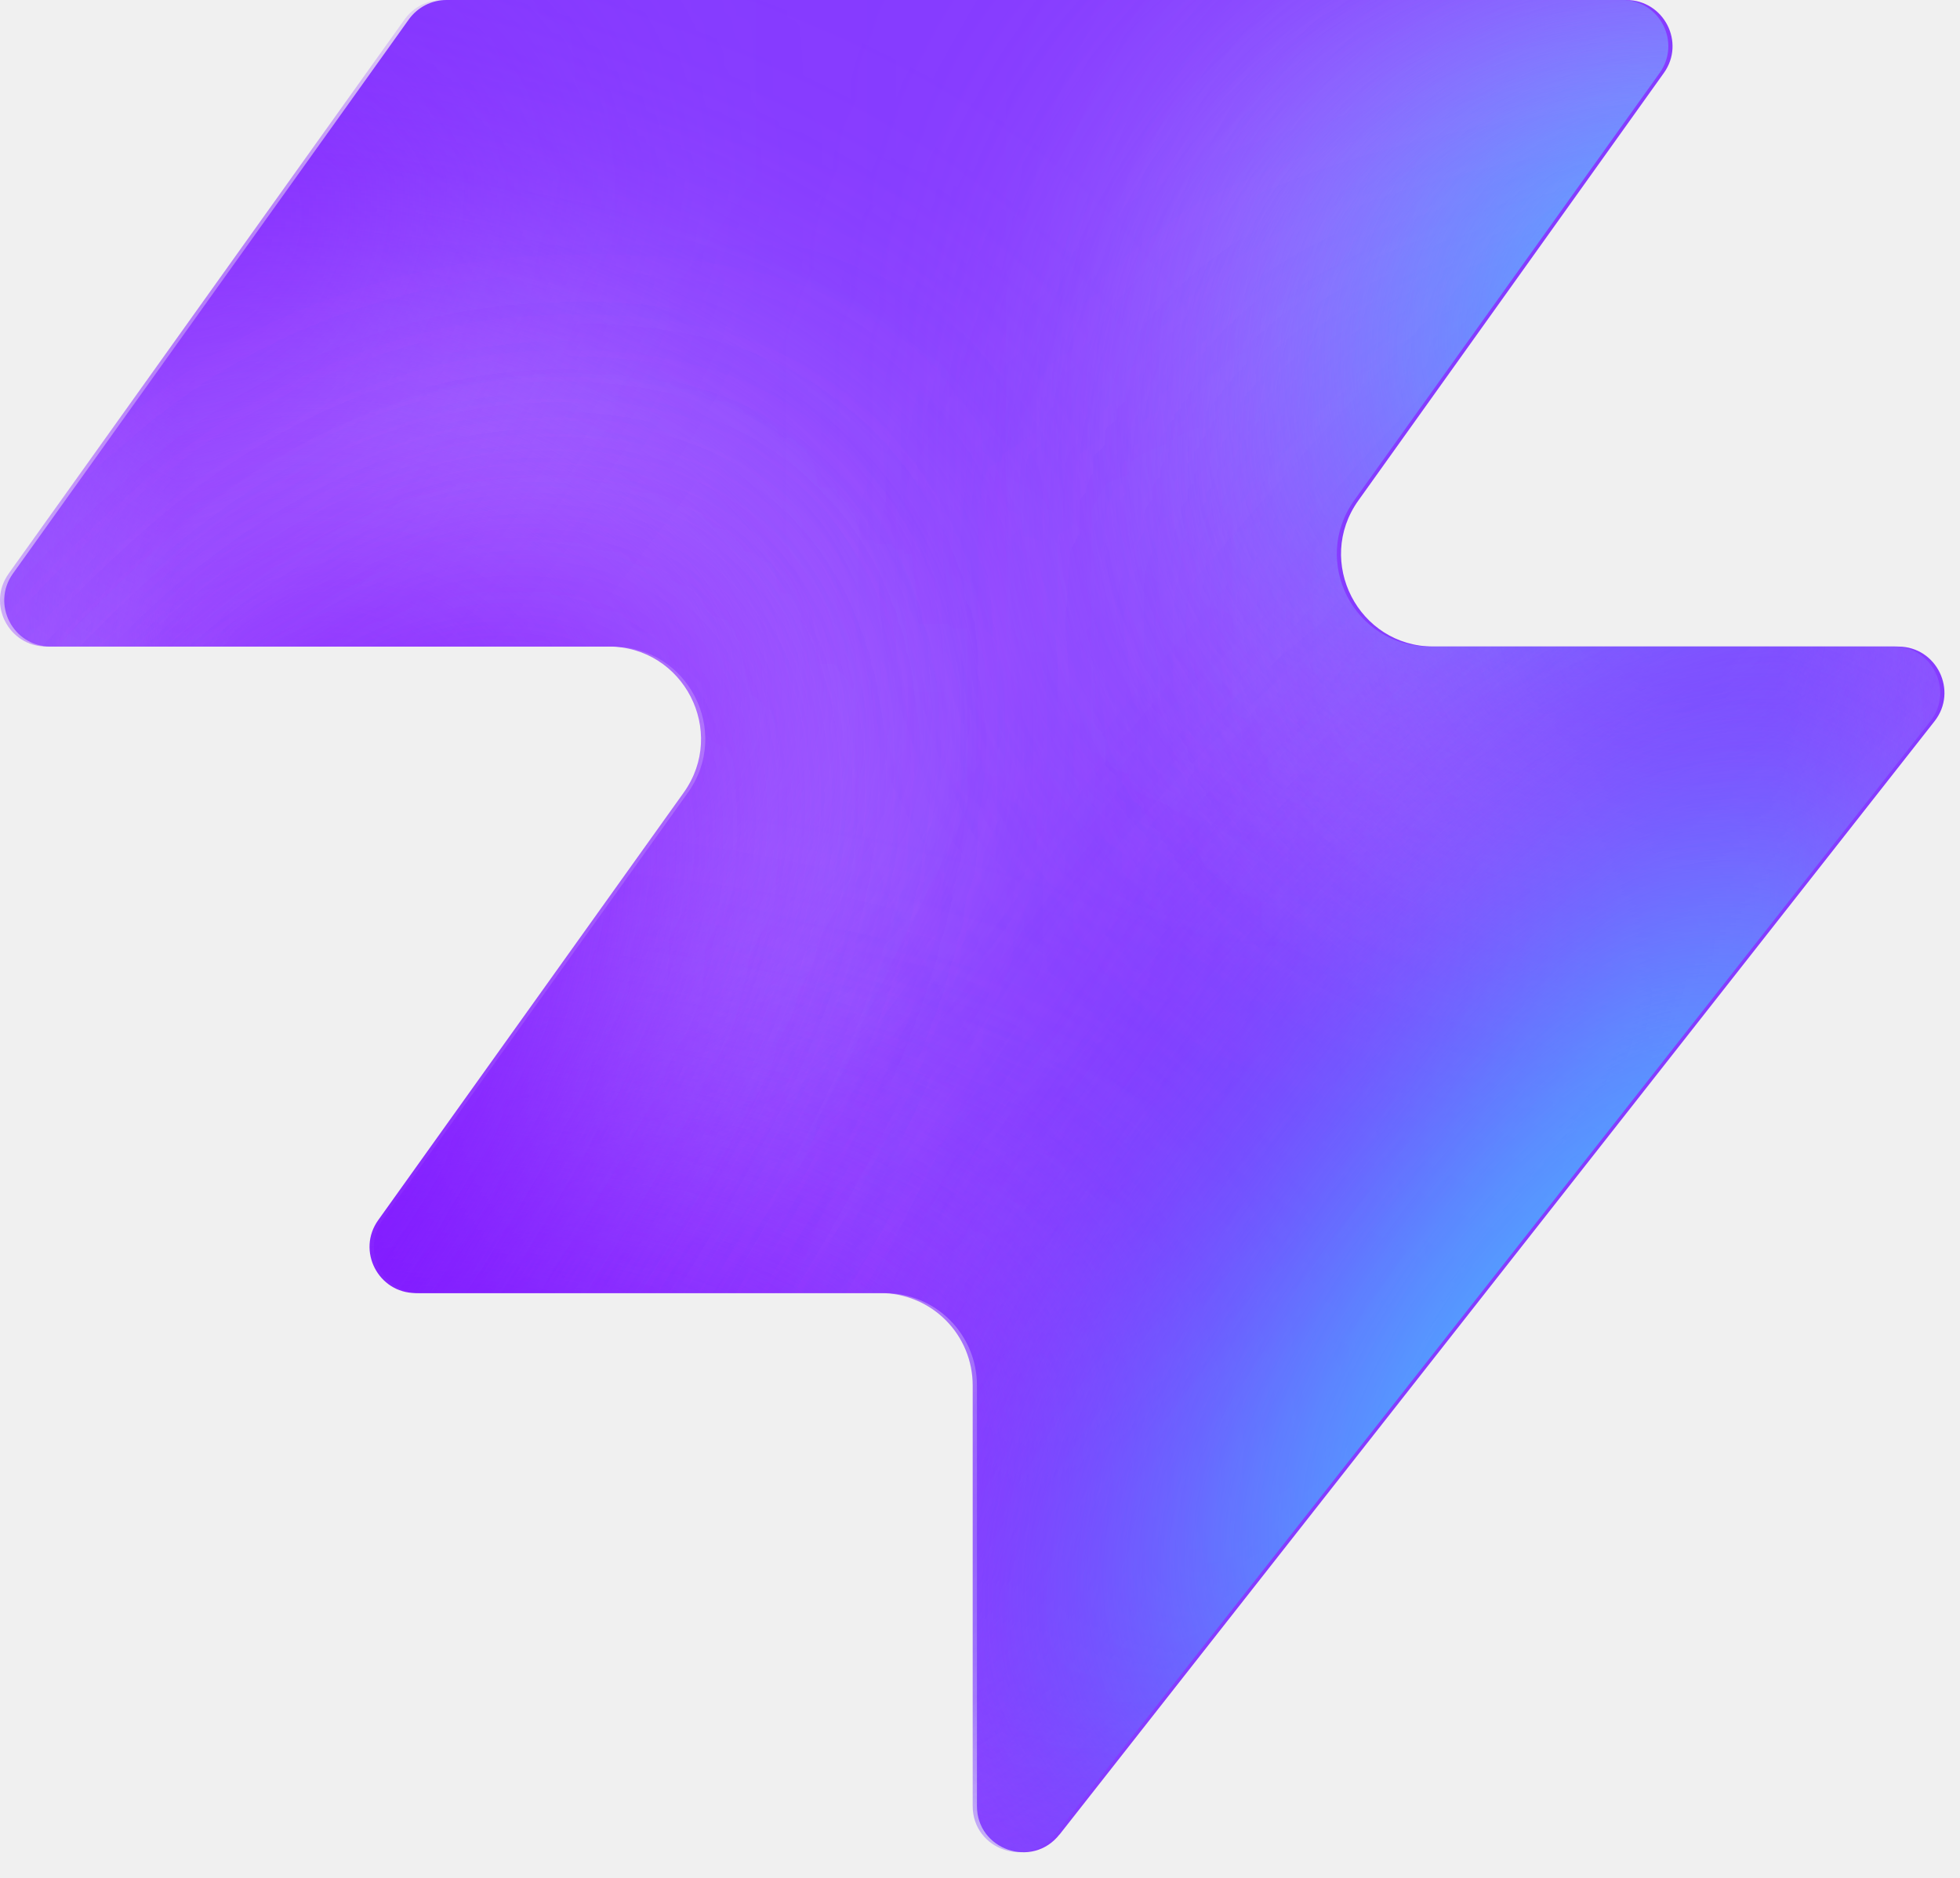
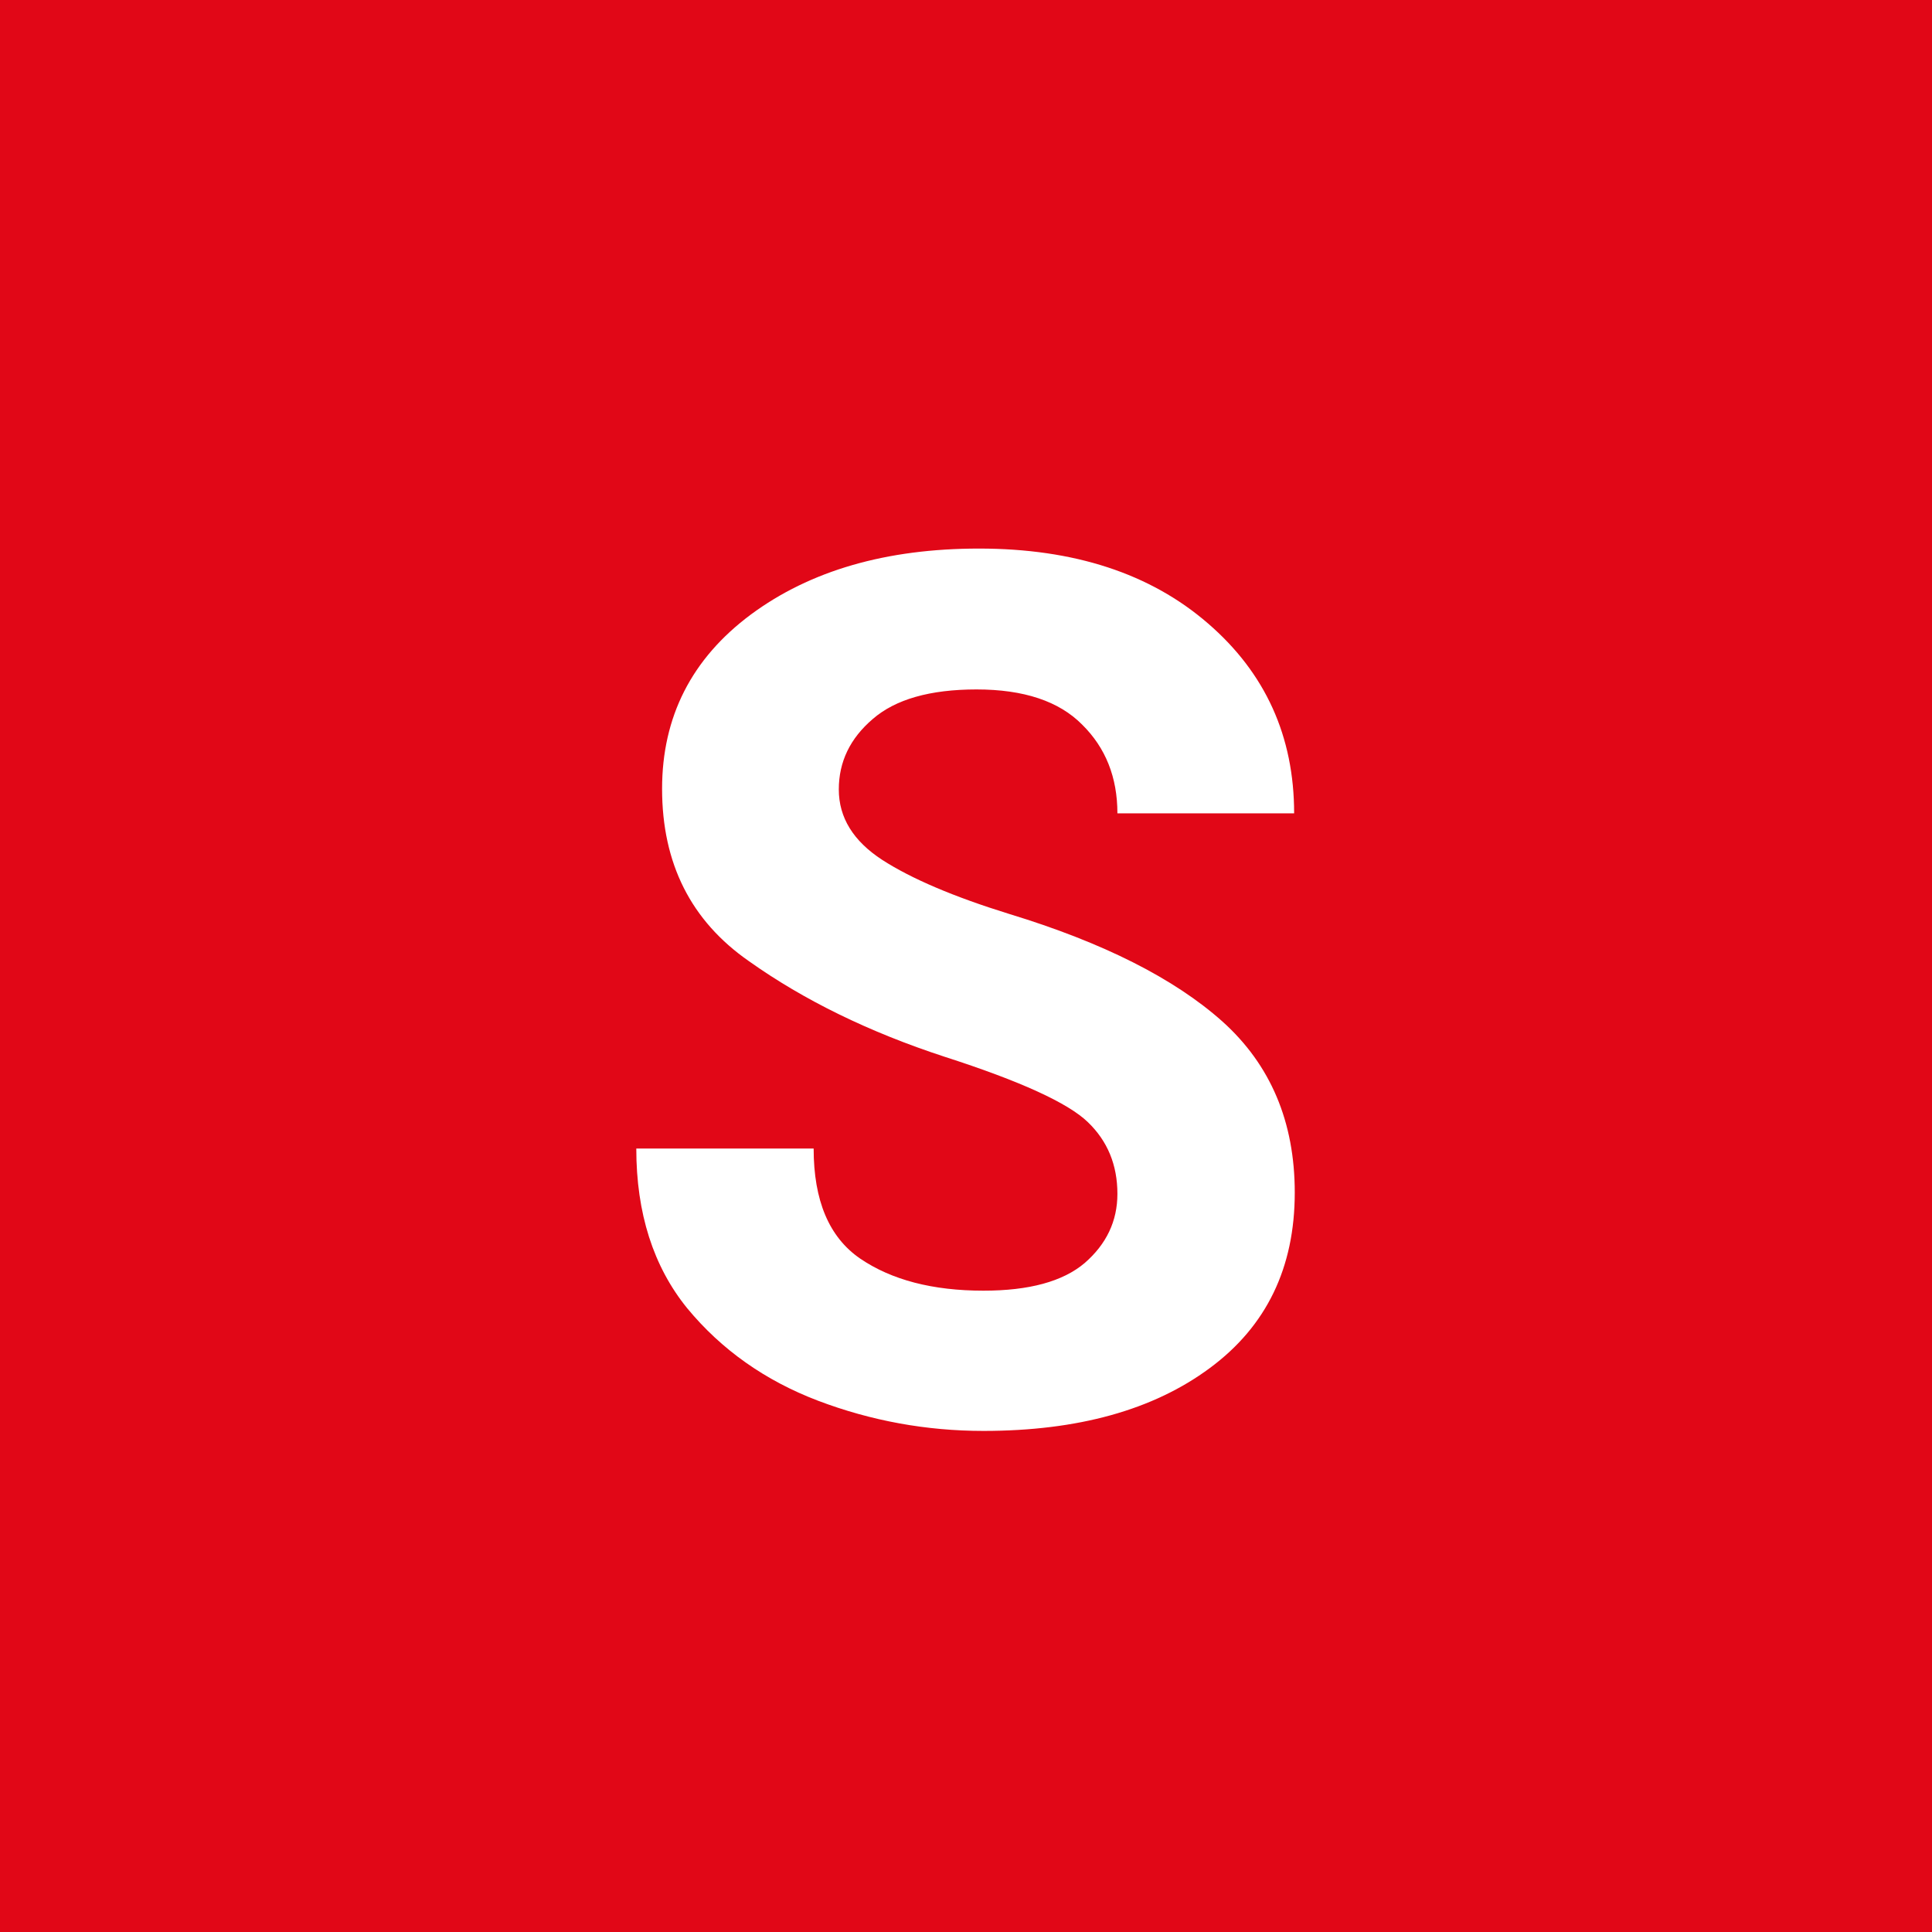
- <svg xmlns="http://www.w3.org/2000/svg" width="48" height="46" fill="none" viewBox="0 0 48 46">
-   <path fill="#863bff" d="M25.946 44.938c-.664.845-2.021.375-2.021-.698V33.937a2.26 2.26 0 0 0-2.262-2.262H10.287c-.92 0-1.456-1.04-.92-1.788l7.48-10.471c1.07-1.497 0-3.578-1.842-3.578H1.237c-.92 0-1.456-1.04-.92-1.788L10.013.474c.214-.297.556-.474.92-.474h28.894c.92 0 1.456 1.04.92 1.788l-7.48 10.471c-1.07 1.498 0 3.579 1.842 3.579h11.377c.943 0 1.473 1.088.89 1.83L25.947 44.94z" style="fill:#863bff;fill:color(display-p3 .525 .23 1);fill-opacity:1" />
-   <mask id="a" width="48" height="46" x="0" y="0" maskUnits="userSpaceOnUse" style="mask-type:alpha">
-     <path fill="#000" d="M25.842 44.938c-.664.844-2.021.375-2.021-.698V33.937a2.26 2.26 0 0 0-2.262-2.262H10.183c-.92 0-1.456-1.04-.92-1.788l7.48-10.471c1.07-1.498 0-3.579-1.842-3.579H1.133c-.92 0-1.456-1.04-.92-1.787L9.91.473c.214-.297.556-.474.92-.474h28.894c.92 0 1.456 1.04.92 1.788l-7.48 10.471c-1.07 1.498 0 3.578 1.842 3.578h11.377c.943 0 1.473 1.088.89 1.832L25.843 44.94z" style="fill:#000;fill-opacity:1" />
-   </mask>
-   <g mask="url(#a)">
-     <g filter="url(#b)">
-       <ellipse cx="5.508" cy="14.704" fill="#ede6ff" rx="5.508" ry="14.704" style="fill:#ede6ff;fill:color(display-p3 .927 .903 1);fill-opacity:1" transform="matrix(.00324 1 1 -.00324 -4.47 31.516)" />
-     </g>
-     <g filter="url(#c)">
-       <ellipse cx="10.399" cy="29.851" fill="#ede6ff" rx="10.399" ry="29.851" style="fill:#ede6ff;fill:color(display-p3 .927 .903 1);fill-opacity:1" transform="matrix(.00324 1 1 -.00324 -39.328 7.883)" />
-     </g>
-     <g filter="url(#d)">
-       <ellipse cx="5.508" cy="30.487" fill="#7e14ff" rx="5.508" ry="30.487" style="fill:#7e14ff;fill:color(display-p3 .492 .077 1);fill-opacity:1" transform="rotate(89.814 -25.913 -14.639)scale(1 -1)" />
-     </g>
-     <g filter="url(#e)">
-       <ellipse cx="5.508" cy="30.599" fill="#7e14ff" rx="5.508" ry="30.599" style="fill:#7e14ff;fill:color(display-p3 .492 .077 1);fill-opacity:1" transform="rotate(89.814 -32.644 -3.334)scale(1 -1)" />
-     </g>
-     <g filter="url(#f)">
-       <ellipse cx="5.508" cy="30.599" fill="#7e14ff" rx="5.508" ry="30.599" style="fill:#7e14ff;fill:color(display-p3 .492 .077 1);fill-opacity:1" transform="matrix(.00324 1 1 -.00324 -34.34 30.47)" />
-     </g>
-     <g filter="url(#g)">
-       <ellipse cx="14.072" cy="22.078" fill="#ede6ff" rx="14.072" ry="22.078" style="fill:#ede6ff;fill:color(display-p3 .927 .903 1);fill-opacity:1" transform="rotate(93.35 24.506 48.493)scale(-1 1)" />
-     </g>
-     <g filter="url(#h)">
-       <ellipse cx="3.47" cy="21.501" fill="#7e14ff" rx="3.47" ry="21.501" style="fill:#7e14ff;fill:color(display-p3 .492 .077 1);fill-opacity:1" transform="rotate(89.009 28.708 47.59)scale(-1 1)" />
-     </g>
-     <g filter="url(#i)">
-       <ellipse cx="3.47" cy="21.501" fill="#7e14ff" rx="3.47" ry="21.501" style="fill:#7e14ff;fill:color(display-p3 .492 .077 1);fill-opacity:1" transform="rotate(89.009 28.708 47.59)scale(-1 1)" />
-     </g>
-     <g filter="url(#j)">
-       <ellipse cx=".387" cy="8.972" fill="#7e14ff" rx="4.407" ry="29.108" style="fill:#7e14ff;fill:color(display-p3 .492 .077 1);fill-opacity:1" transform="rotate(39.51 .387 8.972)" />
-     </g>
-     <g filter="url(#k)">
-       <ellipse cx="47.523" cy="-6.092" fill="#7e14ff" rx="4.407" ry="29.108" style="fill:#7e14ff;fill:color(display-p3 .492 .077 1);fill-opacity:1" transform="rotate(37.892 47.523 -6.092)" />
-     </g>
-     <g filter="url(#l)">
-       <ellipse cx="41.412" cy="6.333" fill="#47bfff" rx="5.971" ry="9.665" style="fill:#47bfff;fill:color(display-p3 .28 .748 1);fill-opacity:1" transform="rotate(37.892 41.412 6.333)" />
-     </g>
-     <g filter="url(#m)">
-       <ellipse cx="-1.879" cy="38.332" fill="#7e14ff" rx="4.407" ry="29.108" style="fill:#7e14ff;fill:color(display-p3 .492 .077 1);fill-opacity:1" transform="rotate(37.892 -1.88 38.332)" />
-     </g>
-     <g filter="url(#n)">
-       <ellipse cx="-1.879" cy="38.332" fill="#7e14ff" rx="4.407" ry="29.108" style="fill:#7e14ff;fill:color(display-p3 .492 .077 1);fill-opacity:1" transform="rotate(37.892 -1.88 38.332)" />
-     </g>
-     <g filter="url(#o)">
-       <ellipse cx="35.651" cy="29.907" fill="#7e14ff" rx="4.407" ry="29.108" style="fill:#7e14ff;fill:color(display-p3 .492 .077 1);fill-opacity:1" transform="rotate(37.892 35.651 29.907)" />
-     </g>
-     <g filter="url(#p)">
-       <ellipse cx="38.418" cy="32.4" fill="#47bfff" rx="5.971" ry="15.297" style="fill:#47bfff;fill:color(display-p3 .28 .748 1);fill-opacity:1" transform="rotate(37.892 38.418 32.4)" />
-     </g>
-   </g>
-   <defs>
-     <filter id="b" width="60.045" height="41.654" x="-19.77" y="16.149" color-interpolation-filters="sRGB" filterUnits="userSpaceOnUse">
-       <feFlood flood-opacity="0" result="BackgroundImageFix" />
-       <feBlend in="SourceGraphic" in2="BackgroundImageFix" result="shape" />
-       <feGaussianBlur result="effect1_foregroundBlur_2002_17158" stdDeviation="7.659" />
-     </filter>
-     <filter id="c" width="90.34" height="51.437" x="-54.613" y="-7.533" color-interpolation-filters="sRGB" filterUnits="userSpaceOnUse">
-       <feFlood flood-opacity="0" result="BackgroundImageFix" />
-       <feBlend in="SourceGraphic" in2="BackgroundImageFix" result="shape" />
-       <feGaussianBlur result="effect1_foregroundBlur_2002_17158" stdDeviation="7.659" />
-     </filter>
-     <filter id="d" width="79.355" height="29.4" x="-49.64" y="2.03" color-interpolation-filters="sRGB" filterUnits="userSpaceOnUse">
-       <feFlood flood-opacity="0" result="BackgroundImageFix" />
-       <feBlend in="SourceGraphic" in2="BackgroundImageFix" result="shape" />
-       <feGaussianBlur result="effect1_foregroundBlur_2002_17158" stdDeviation="4.596" />
-     </filter>
-     <filter id="e" width="79.579" height="29.4" x="-45.045" y="20.029" color-interpolation-filters="sRGB" filterUnits="userSpaceOnUse">
-       <feFlood flood-opacity="0" result="BackgroundImageFix" />
-       <feBlend in="SourceGraphic" in2="BackgroundImageFix" result="shape" />
-       <feGaussianBlur result="effect1_foregroundBlur_2002_17158" stdDeviation="4.596" />
-     </filter>
-     <filter id="f" width="79.579" height="29.4" x="-43.513" y="21.178" color-interpolation-filters="sRGB" filterUnits="userSpaceOnUse">
-       <feFlood flood-opacity="0" result="BackgroundImageFix" />
-       <feBlend in="SourceGraphic" in2="BackgroundImageFix" result="shape" />
-       <feGaussianBlur result="effect1_foregroundBlur_2002_17158" stdDeviation="4.596" />
-     </filter>
-     <filter id="g" width="74.749" height="58.852" x="15.756" y="-17.901" color-interpolation-filters="sRGB" filterUnits="userSpaceOnUse">
-       <feFlood flood-opacity="0" result="BackgroundImageFix" />
-       <feBlend in="SourceGraphic" in2="BackgroundImageFix" result="shape" />
-       <feGaussianBlur result="effect1_foregroundBlur_2002_17158" stdDeviation="7.659" />
-     </filter>
-     <filter id="h" width="61.377" height="25.362" x="23.548" y="2.284" color-interpolation-filters="sRGB" filterUnits="userSpaceOnUse">
-       <feFlood flood-opacity="0" result="BackgroundImageFix" />
-       <feBlend in="SourceGraphic" in2="BackgroundImageFix" result="shape" />
-       <feGaussianBlur result="effect1_foregroundBlur_2002_17158" stdDeviation="4.596" />
-     </filter>
-     <filter id="i" width="61.377" height="25.362" x="23.548" y="2.284" color-interpolation-filters="sRGB" filterUnits="userSpaceOnUse">
-       <feFlood flood-opacity="0" result="BackgroundImageFix" />
-       <feBlend in="SourceGraphic" in2="BackgroundImageFix" result="shape" />
-       <feGaussianBlur result="effect1_foregroundBlur_2002_17158" stdDeviation="4.596" />
-     </filter>
-     <filter id="j" width="56.045" height="63.649" x="-27.636" y="-22.853" color-interpolation-filters="sRGB" filterUnits="userSpaceOnUse">
-       <feFlood flood-opacity="0" result="BackgroundImageFix" />
-       <feBlend in="SourceGraphic" in2="BackgroundImageFix" result="shape" />
-       <feGaussianBlur result="effect1_foregroundBlur_2002_17158" stdDeviation="4.596" />
-     </filter>
-     <filter id="k" width="54.814" height="64.646" x="20.116" y="-38.415" color-interpolation-filters="sRGB" filterUnits="userSpaceOnUse">
-       <feFlood flood-opacity="0" result="BackgroundImageFix" />
-       <feBlend in="SourceGraphic" in2="BackgroundImageFix" result="shape" />
-       <feGaussianBlur result="effect1_foregroundBlur_2002_17158" stdDeviation="4.596" />
-     </filter>
-     <filter id="l" width="33.541" height="35.313" x="24.641" y="-11.323" color-interpolation-filters="sRGB" filterUnits="userSpaceOnUse">
-       <feFlood flood-opacity="0" result="BackgroundImageFix" />
-       <feBlend in="SourceGraphic" in2="BackgroundImageFix" result="shape" />
-       <feGaussianBlur result="effect1_foregroundBlur_2002_17158" stdDeviation="4.596" />
-     </filter>
-     <filter id="m" width="54.814" height="64.646" x="-29.286" y="6.009" color-interpolation-filters="sRGB" filterUnits="userSpaceOnUse">
-       <feFlood flood-opacity="0" result="BackgroundImageFix" />
-       <feBlend in="SourceGraphic" in2="BackgroundImageFix" result="shape" />
-       <feGaussianBlur result="effect1_foregroundBlur_2002_17158" stdDeviation="4.596" />
-     </filter>
-     <filter id="n" width="54.814" height="64.646" x="-29.286" y="6.009" color-interpolation-filters="sRGB" filterUnits="userSpaceOnUse">
-       <feFlood flood-opacity="0" result="BackgroundImageFix" />
-       <feBlend in="SourceGraphic" in2="BackgroundImageFix" result="shape" />
-       <feGaussianBlur result="effect1_foregroundBlur_2002_17158" stdDeviation="4.596" />
-     </filter>
-     <filter id="o" width="54.814" height="64.646" x="8.244" y="-2.416" color-interpolation-filters="sRGB" filterUnits="userSpaceOnUse">
-       <feFlood flood-opacity="0" result="BackgroundImageFix" />
-       <feBlend in="SourceGraphic" in2="BackgroundImageFix" result="shape" />
-       <feGaussianBlur result="effect1_foregroundBlur_2002_17158" stdDeviation="4.596" />
-     </filter>
-     <filter id="p" width="39.409" height="43.623" x="18.713" y="10.588" color-interpolation-filters="sRGB" filterUnits="userSpaceOnUse">
-       <feFlood flood-opacity="0" result="BackgroundImageFix" />
-       <feBlend in="SourceGraphic" in2="BackgroundImageFix" result="shape" />
-       <feGaussianBlur result="effect1_foregroundBlur_2002_17158" stdDeviation="4.596" />
-     </filter>
-   </defs>
+ <svg xmlns="http://www.w3.org/2000/svg" width="48" height="48" viewBox="0 0 48 48" role="img" aria-label="Steve">
+   <rect width="48" height="48" fill="#e10717" />
+   <text x="24" y="25" fill="#ffffff" font-family="system-ui, -apple-system, 'Segoe UI', Roboto, Helvetica, Arial, sans-serif" font-size="30" font-weight="700" text-anchor="middle" dominant-baseline="central">S</text>
</svg>
